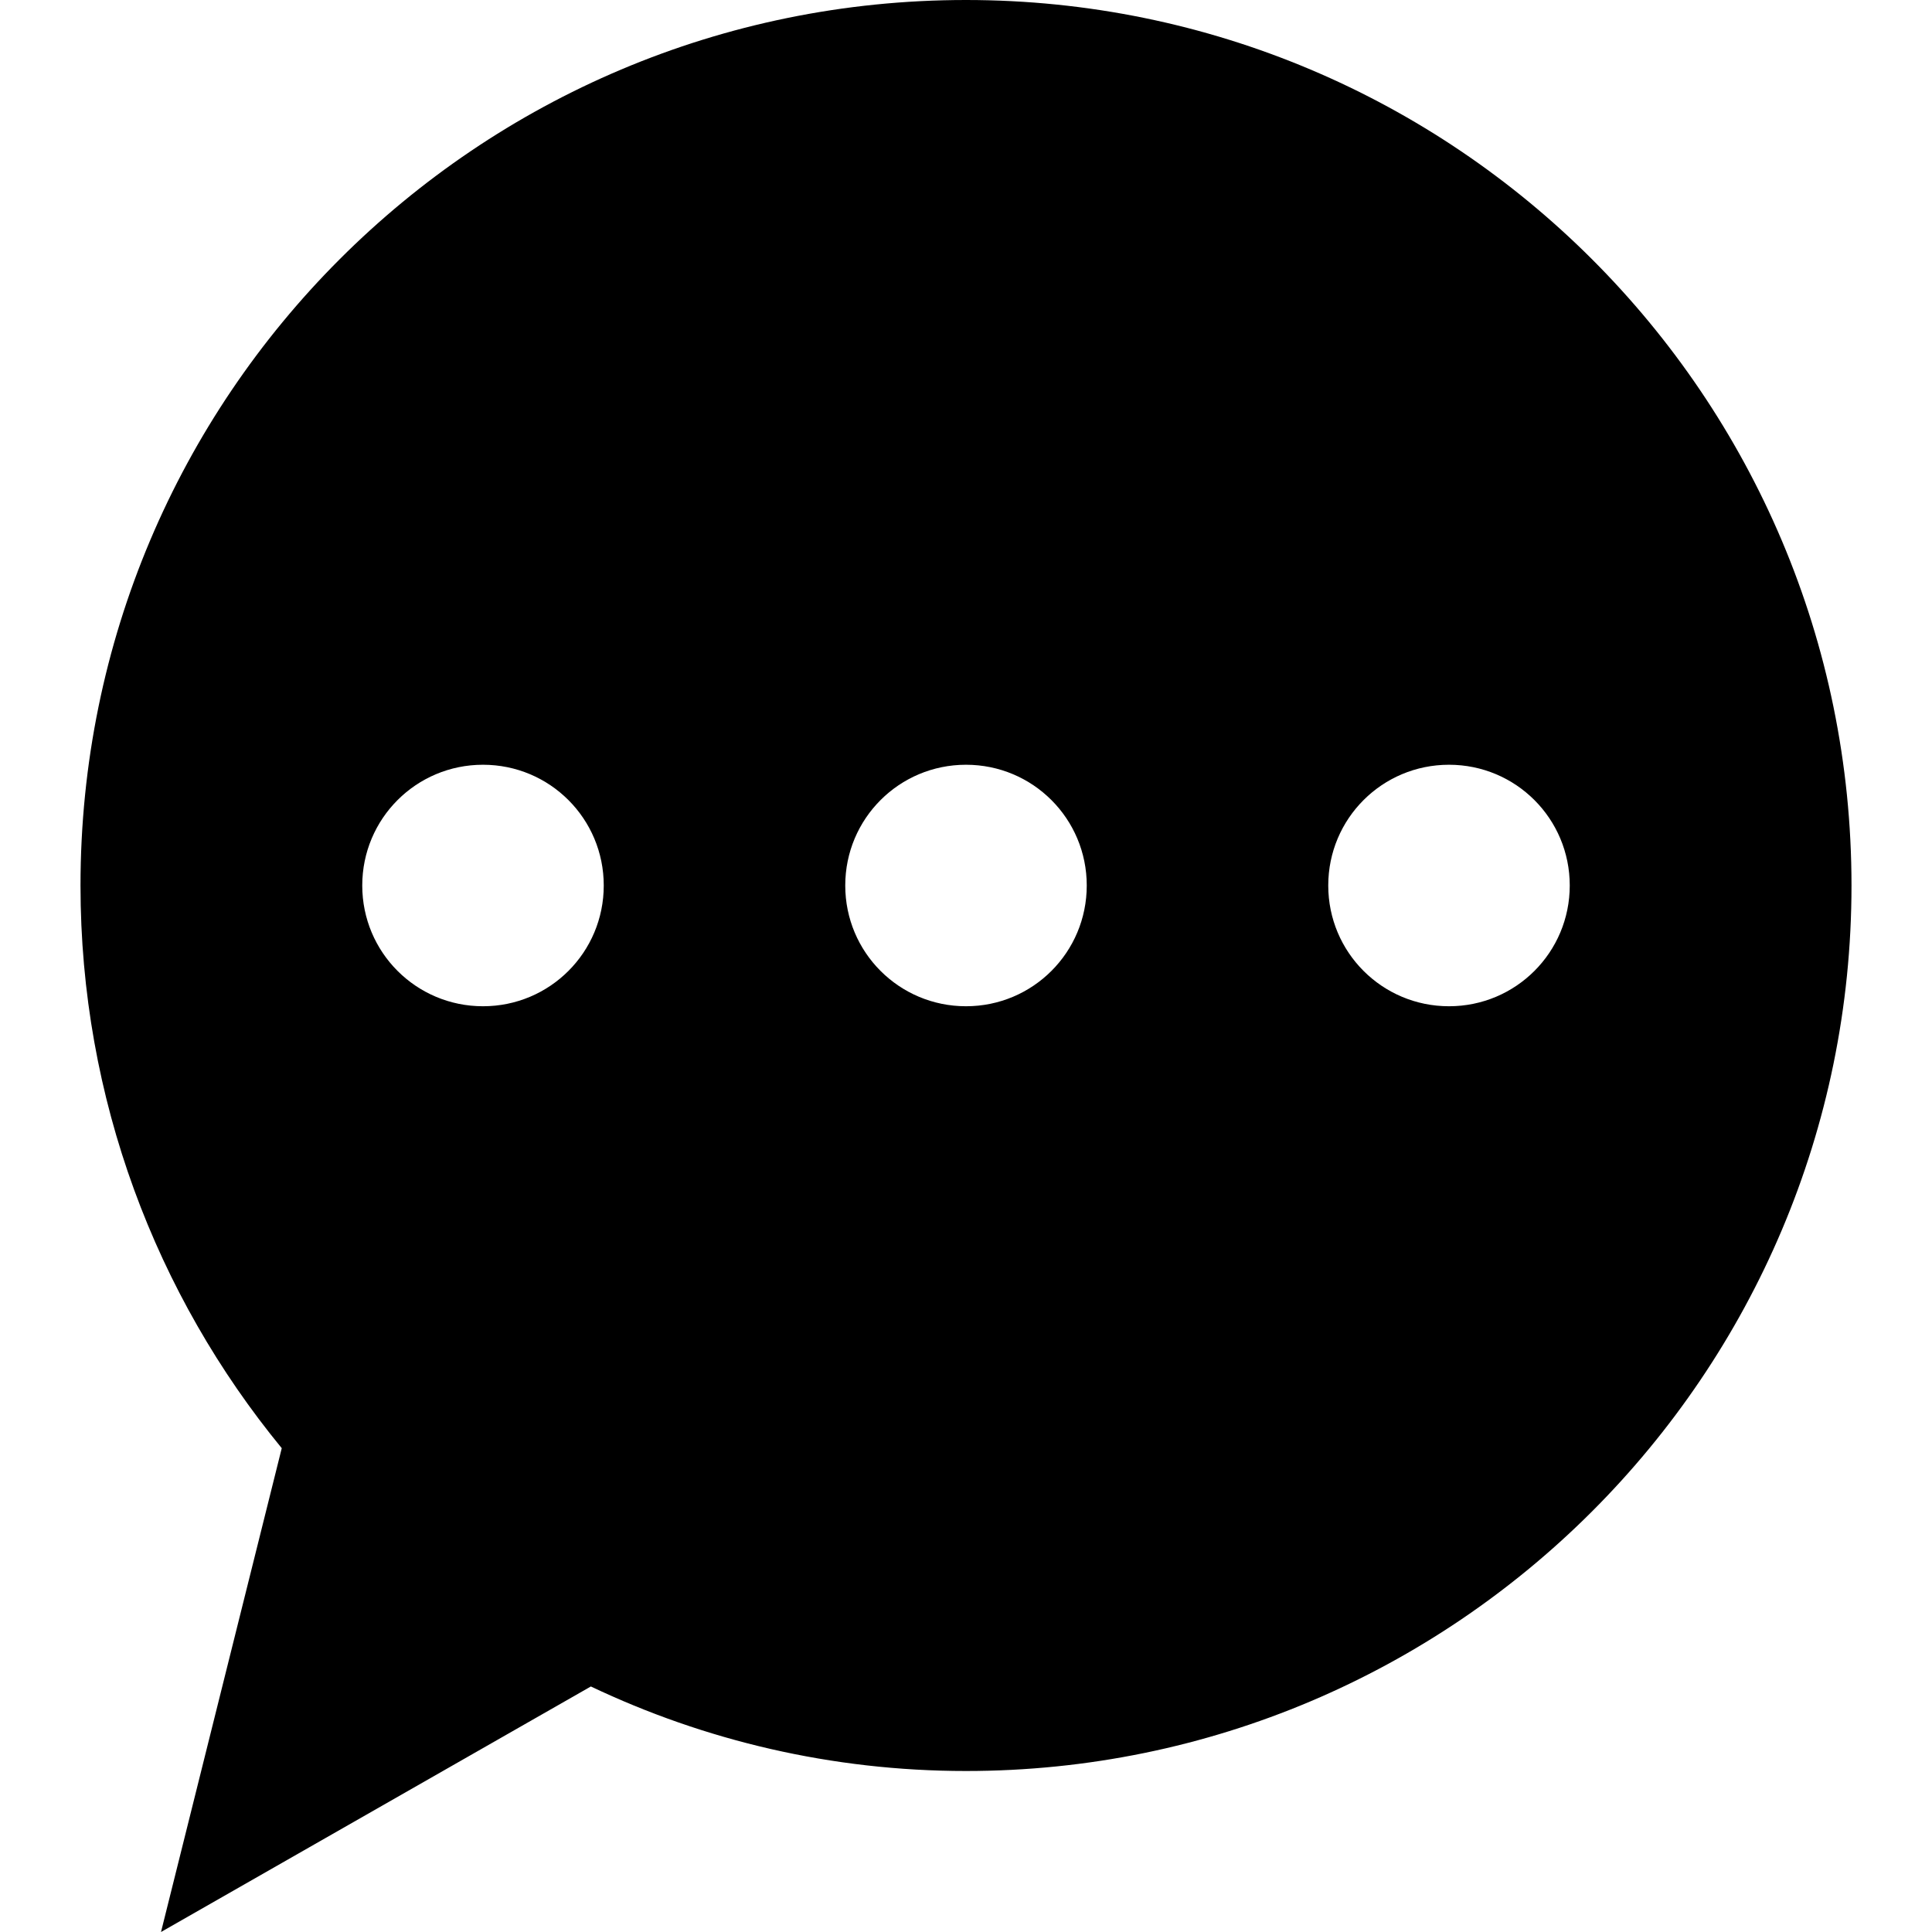
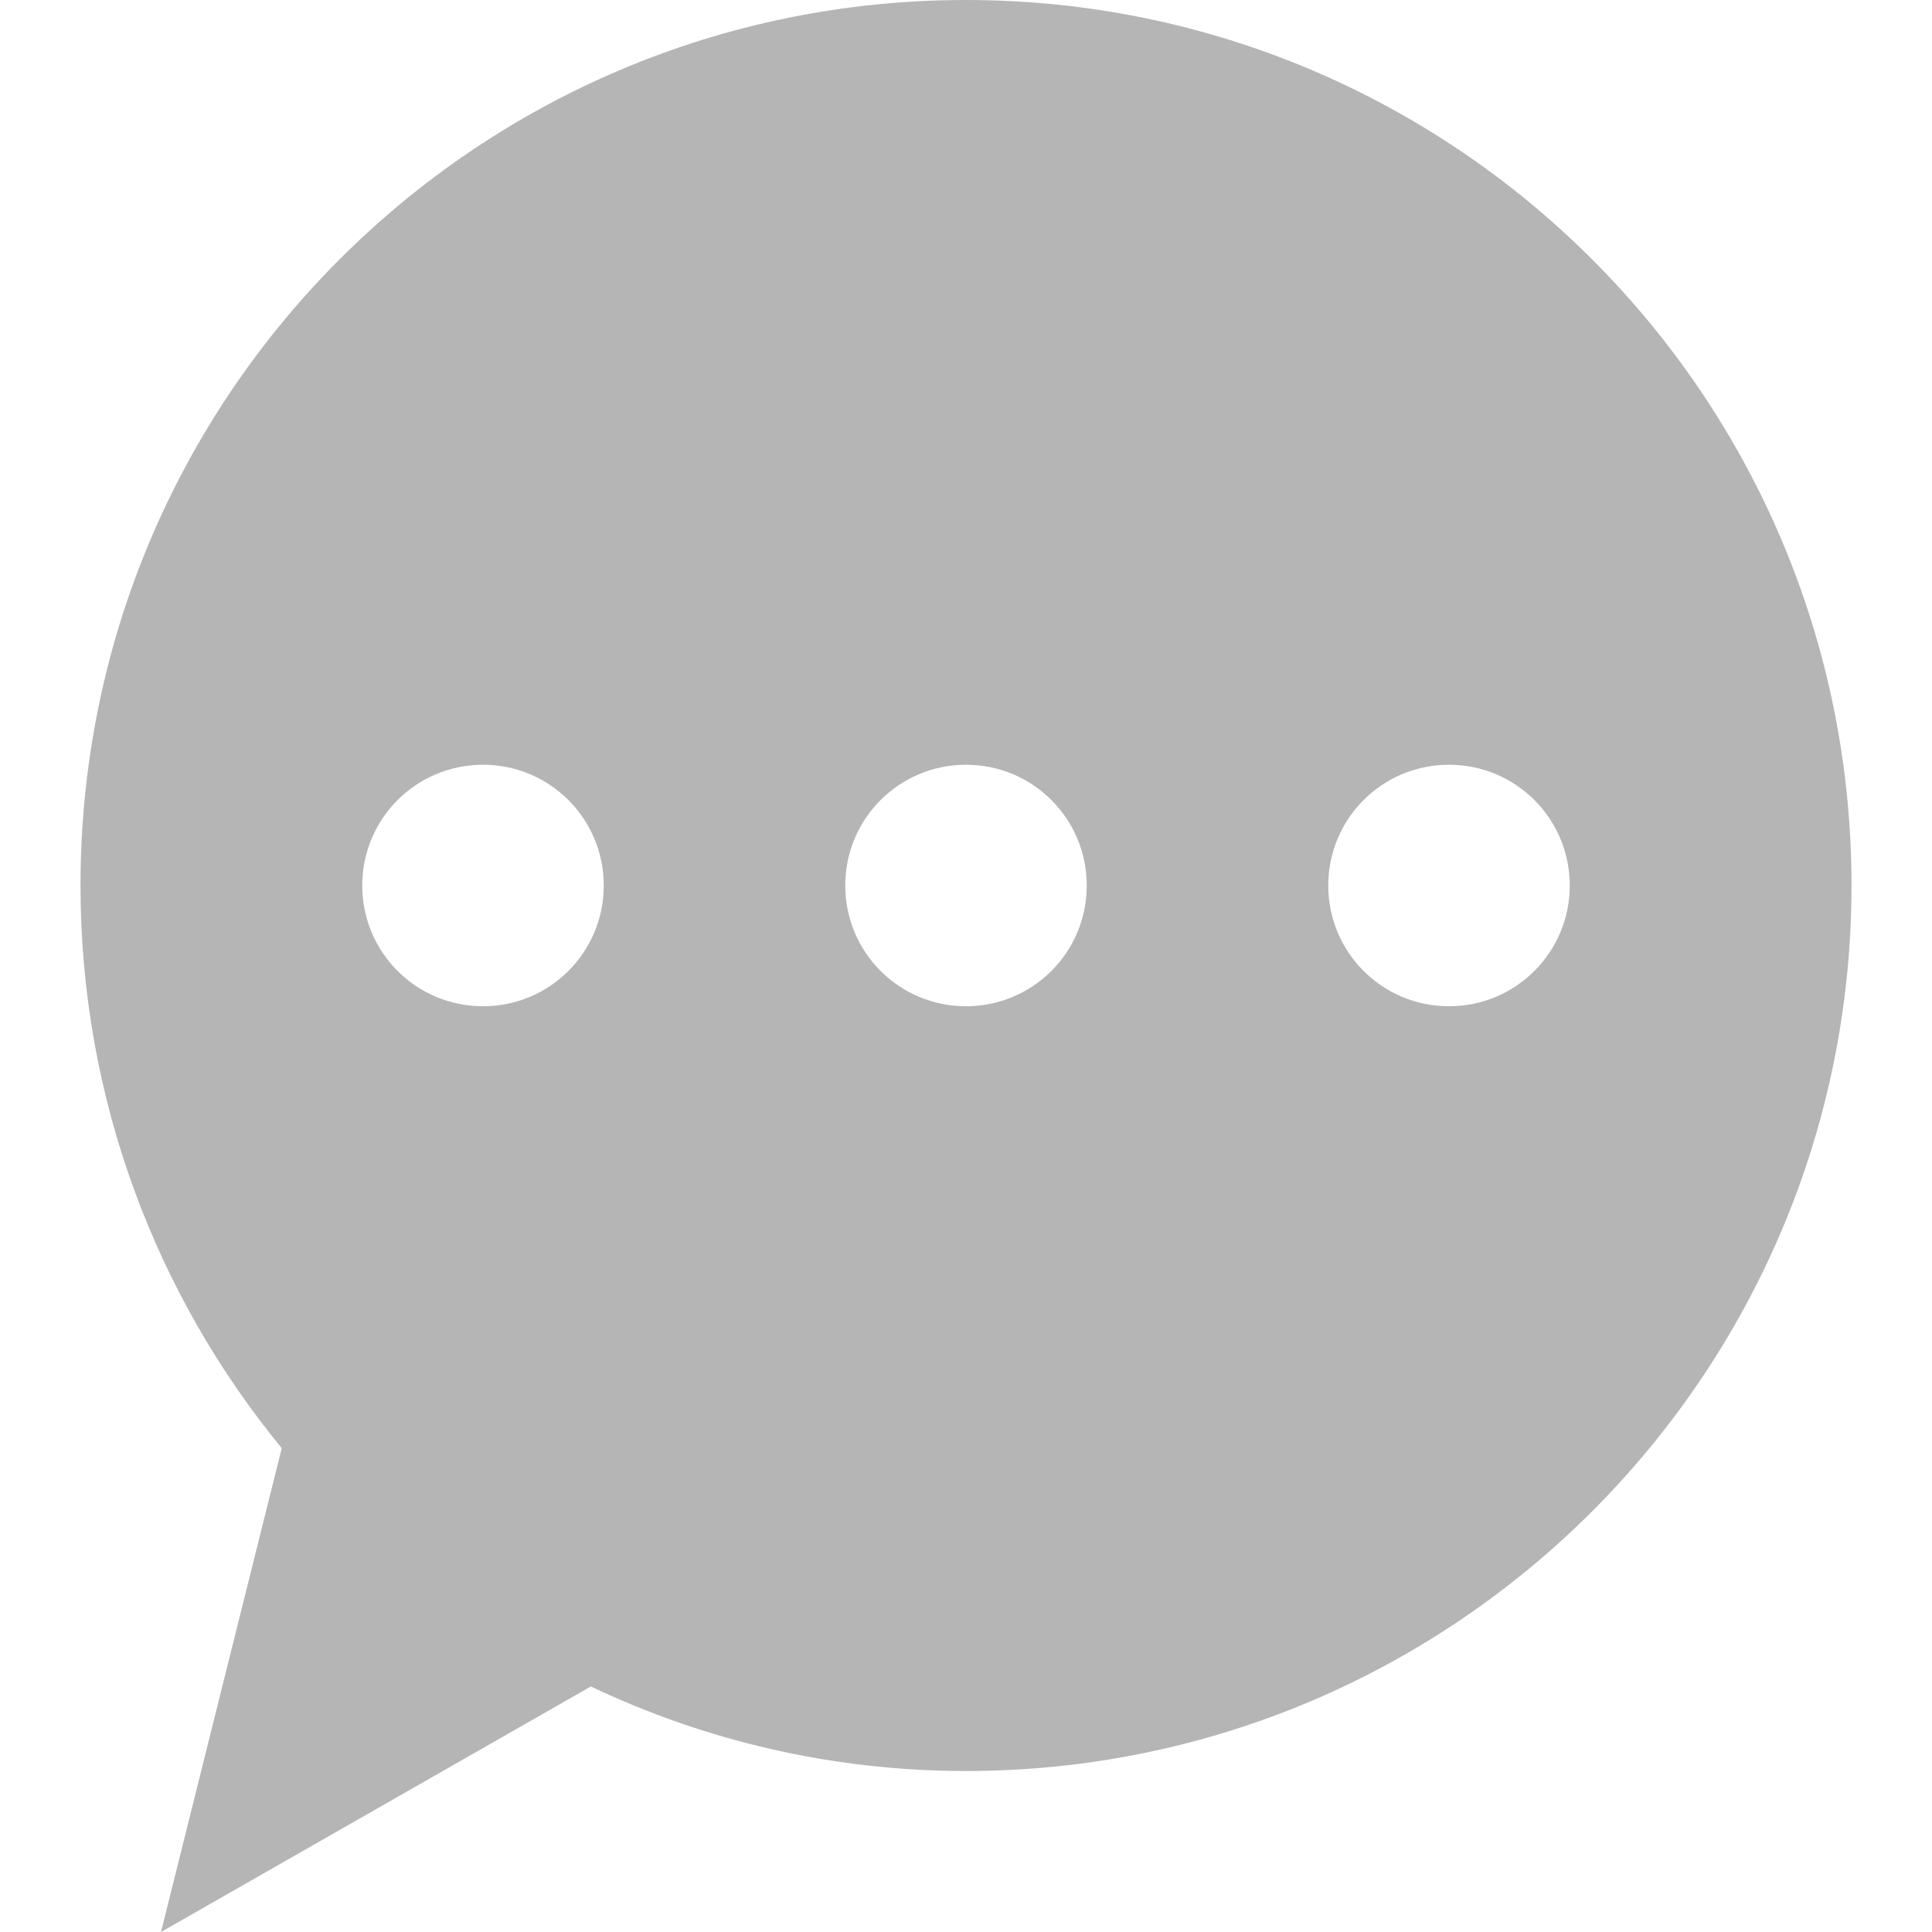
<svg xmlns="http://www.w3.org/2000/svg" height="24" version="1.1" width="24" viewBox="0 0 24 24" role="img" data-reactid="89">
-   <path d="M18.00,12.50 C17.17,12.50 16.50,11.83 16.50,11.00 C16.50,10.17 17.17,9.50 18.00,9.50 C18.83,9.50 19.50,10.17 19.50,11.00 C19.50,11.83 18.83,12.50 18.00,12.50 M12.00,12.50 C11.17,12.50 10.50,11.83 10.50,11.00 C10.50,10.17 11.17,9.50 12.00,9.50 C12.83,9.50 13.50,10.17 13.50,11.00 C13.50,11.83 12.83,12.50 12.00,12.50 M6.00,12.50 C5.17,12.50 4.50,11.83 4.50,11.00 C4.50,10.17 5.17,9.50 6.00,9.50 C6.83,9.50 7.50,10.17 7.50,11.00 C7.50,11.83 6.83,12.50 6.00,12.50 M12.00,0.00 C5.92,0.00 1.00,4.92 1.00,11.00 C1.00,13.65 1.94,16.09 3.50,17.99 L2.00,24.00 L7.34,20.95 C8.75,21.62 10.33,22.00 12.00,22.00 C18.07,22.00 23.00,17.07 23.00,11.00 C23.00,4.92 18.07,0.00 12.00,0.00" data-reactid="91" />
+   <path fill="#b5b5b5" d="M18.00,12.50 C17.17,12.50 16.50,11.83 16.50,11.00 C16.50,10.17 17.17,9.50 18.00,9.50 C18.83,9.50 19.50,10.17 19.50,11.00 C19.50,11.83 18.83,12.50 18.00,12.50 M12.00,12.50 C11.17,12.50 10.50,11.83 10.50,11.00 C10.50,10.17 11.17,9.50 12.00,9.50 C12.83,9.50 13.50,10.17 13.50,11.00 C13.50,11.83 12.83,12.50 12.00,12.50 M6.00,12.50 C5.17,12.50 4.50,11.83 4.50,11.00 C4.50,10.17 5.17,9.50 6.00,9.50 C6.83,9.50 7.50,10.17 7.50,11.00 C7.50,11.83 6.83,12.50 6.00,12.50 M12.00,0.00 C5.92,0.00 1.00,4.92 1.00,11.00 C1.00,13.65 1.94,16.09 3.50,17.99 L2.00,24.00 L7.34,20.95 C8.75,21.62 10.33,22.00 12.00,22.00 C18.07,22.00 23.00,17.07 23.00,11.00 C23.00,4.92 18.07,0.00 12.00,0.00" data-reactid="91" />
</svg>
